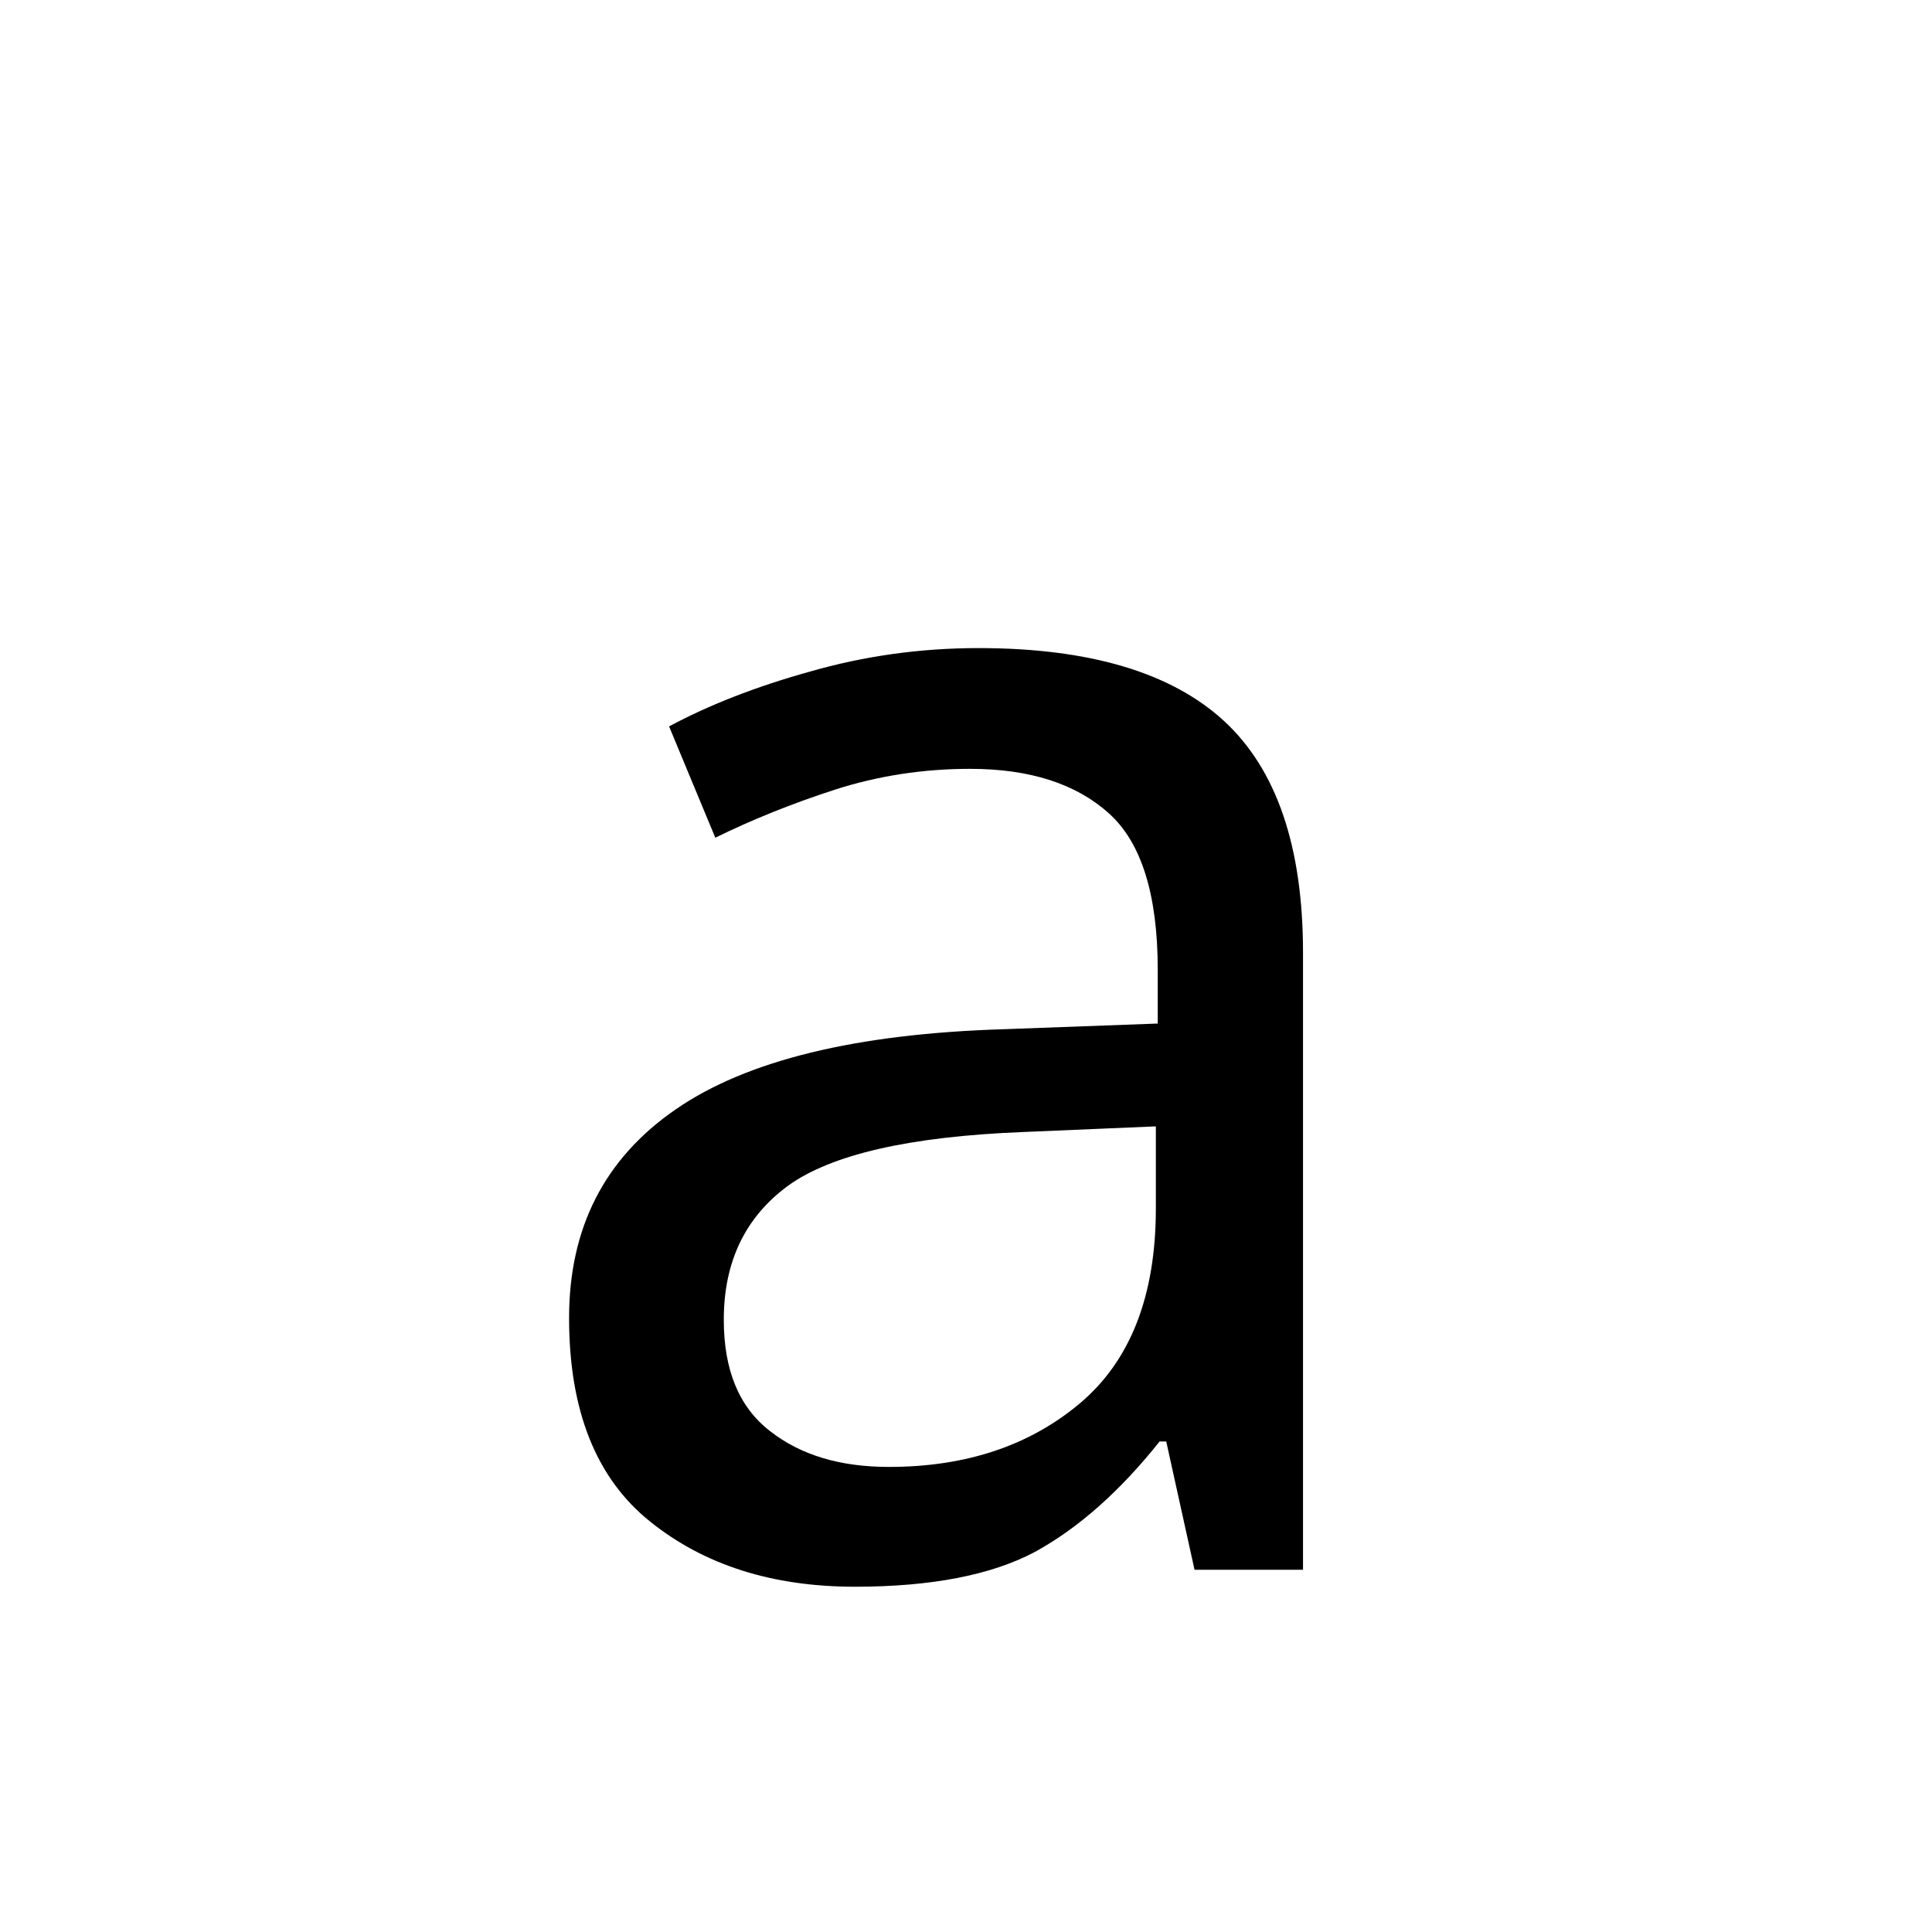
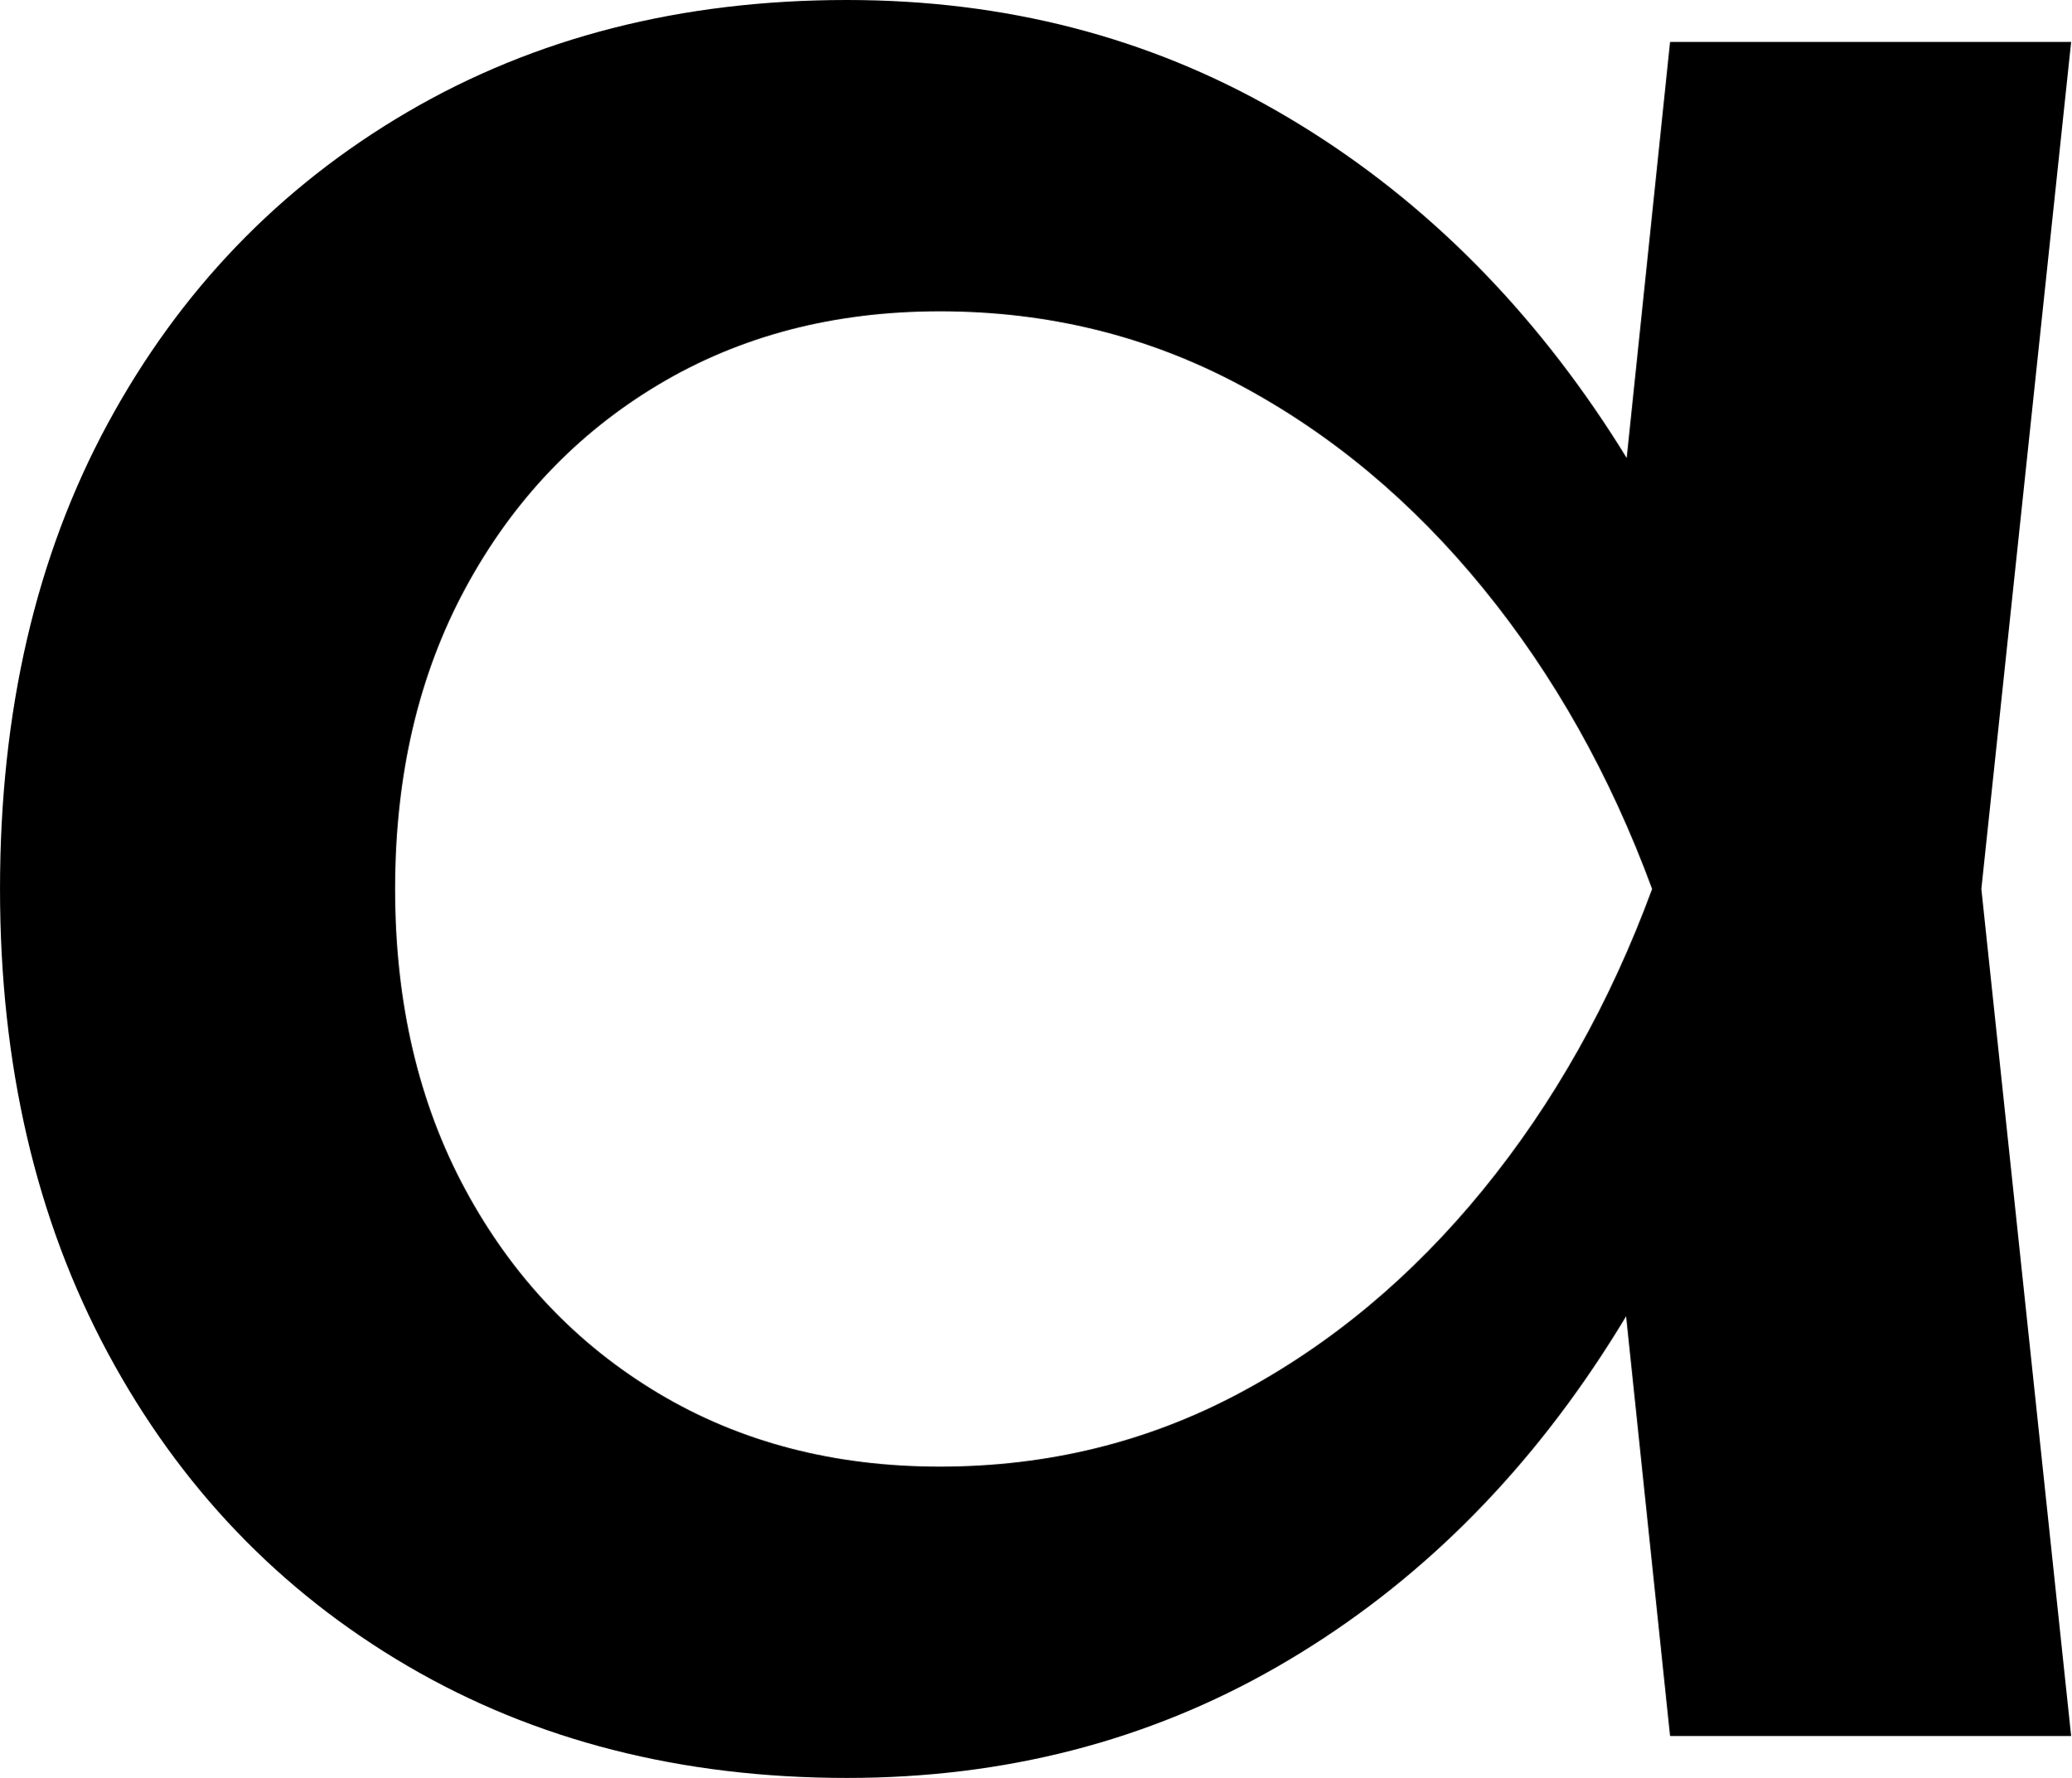
- <svg xmlns="http://www.w3.org/2000/svg" width="32" height="32" viewBox="0 0 32 32" version="1.1" id="favicon">
-   <defs id="defs1" />
-   <text xml:space="preserve" style="font-style:normal;font-variant:normal;font-weight:normal;font-stretch:normal;font-size:28px;font-family:Unbounded;-inkscape-font-specification:Unbounded;fill:#000000;stroke:none;" x="16" y="26" text-anchor="middle" id="text1">a</text>
+ <svg xmlns="http://www.w3.org/2000/svg" width="69.201" height="59.401" viewBox="0.001 19 69.2 59.401">
+   <path d="m69.201 77-3-28.3 3-28.3h-13.4l-2.2 21.1 2.6 7.2-2.6 7.3 2.2 21zm-9.4-28.3q-1.8-9-6.25-15.65t-10.9-10.35-14.35-3.7q-8.3 0-14.7 3.75t-10 10.4-3.6 15.55q0 8.8 3.6 15.5t10 10.45 14.7 3.75q7.9 0 14.35-3.7t10.85-10.4 6.3-15.6Zm-46.6 0q0-5.7 2.35-10.05t6.45-6.8 9.4-2.45q5.4 0 10 2.45t8.15 6.8 5.65 10.05q-2.1 5.7-5.65 10.05t-8.15 6.8-10 2.45q-5.3 0-9.4-2.45t-6.45-6.8-2.35-10.05Z" vector-effect="non-scaling-stroke" font-size="12" style="stroke:#000;stroke-width:0;fill:#000" />
</svg>
